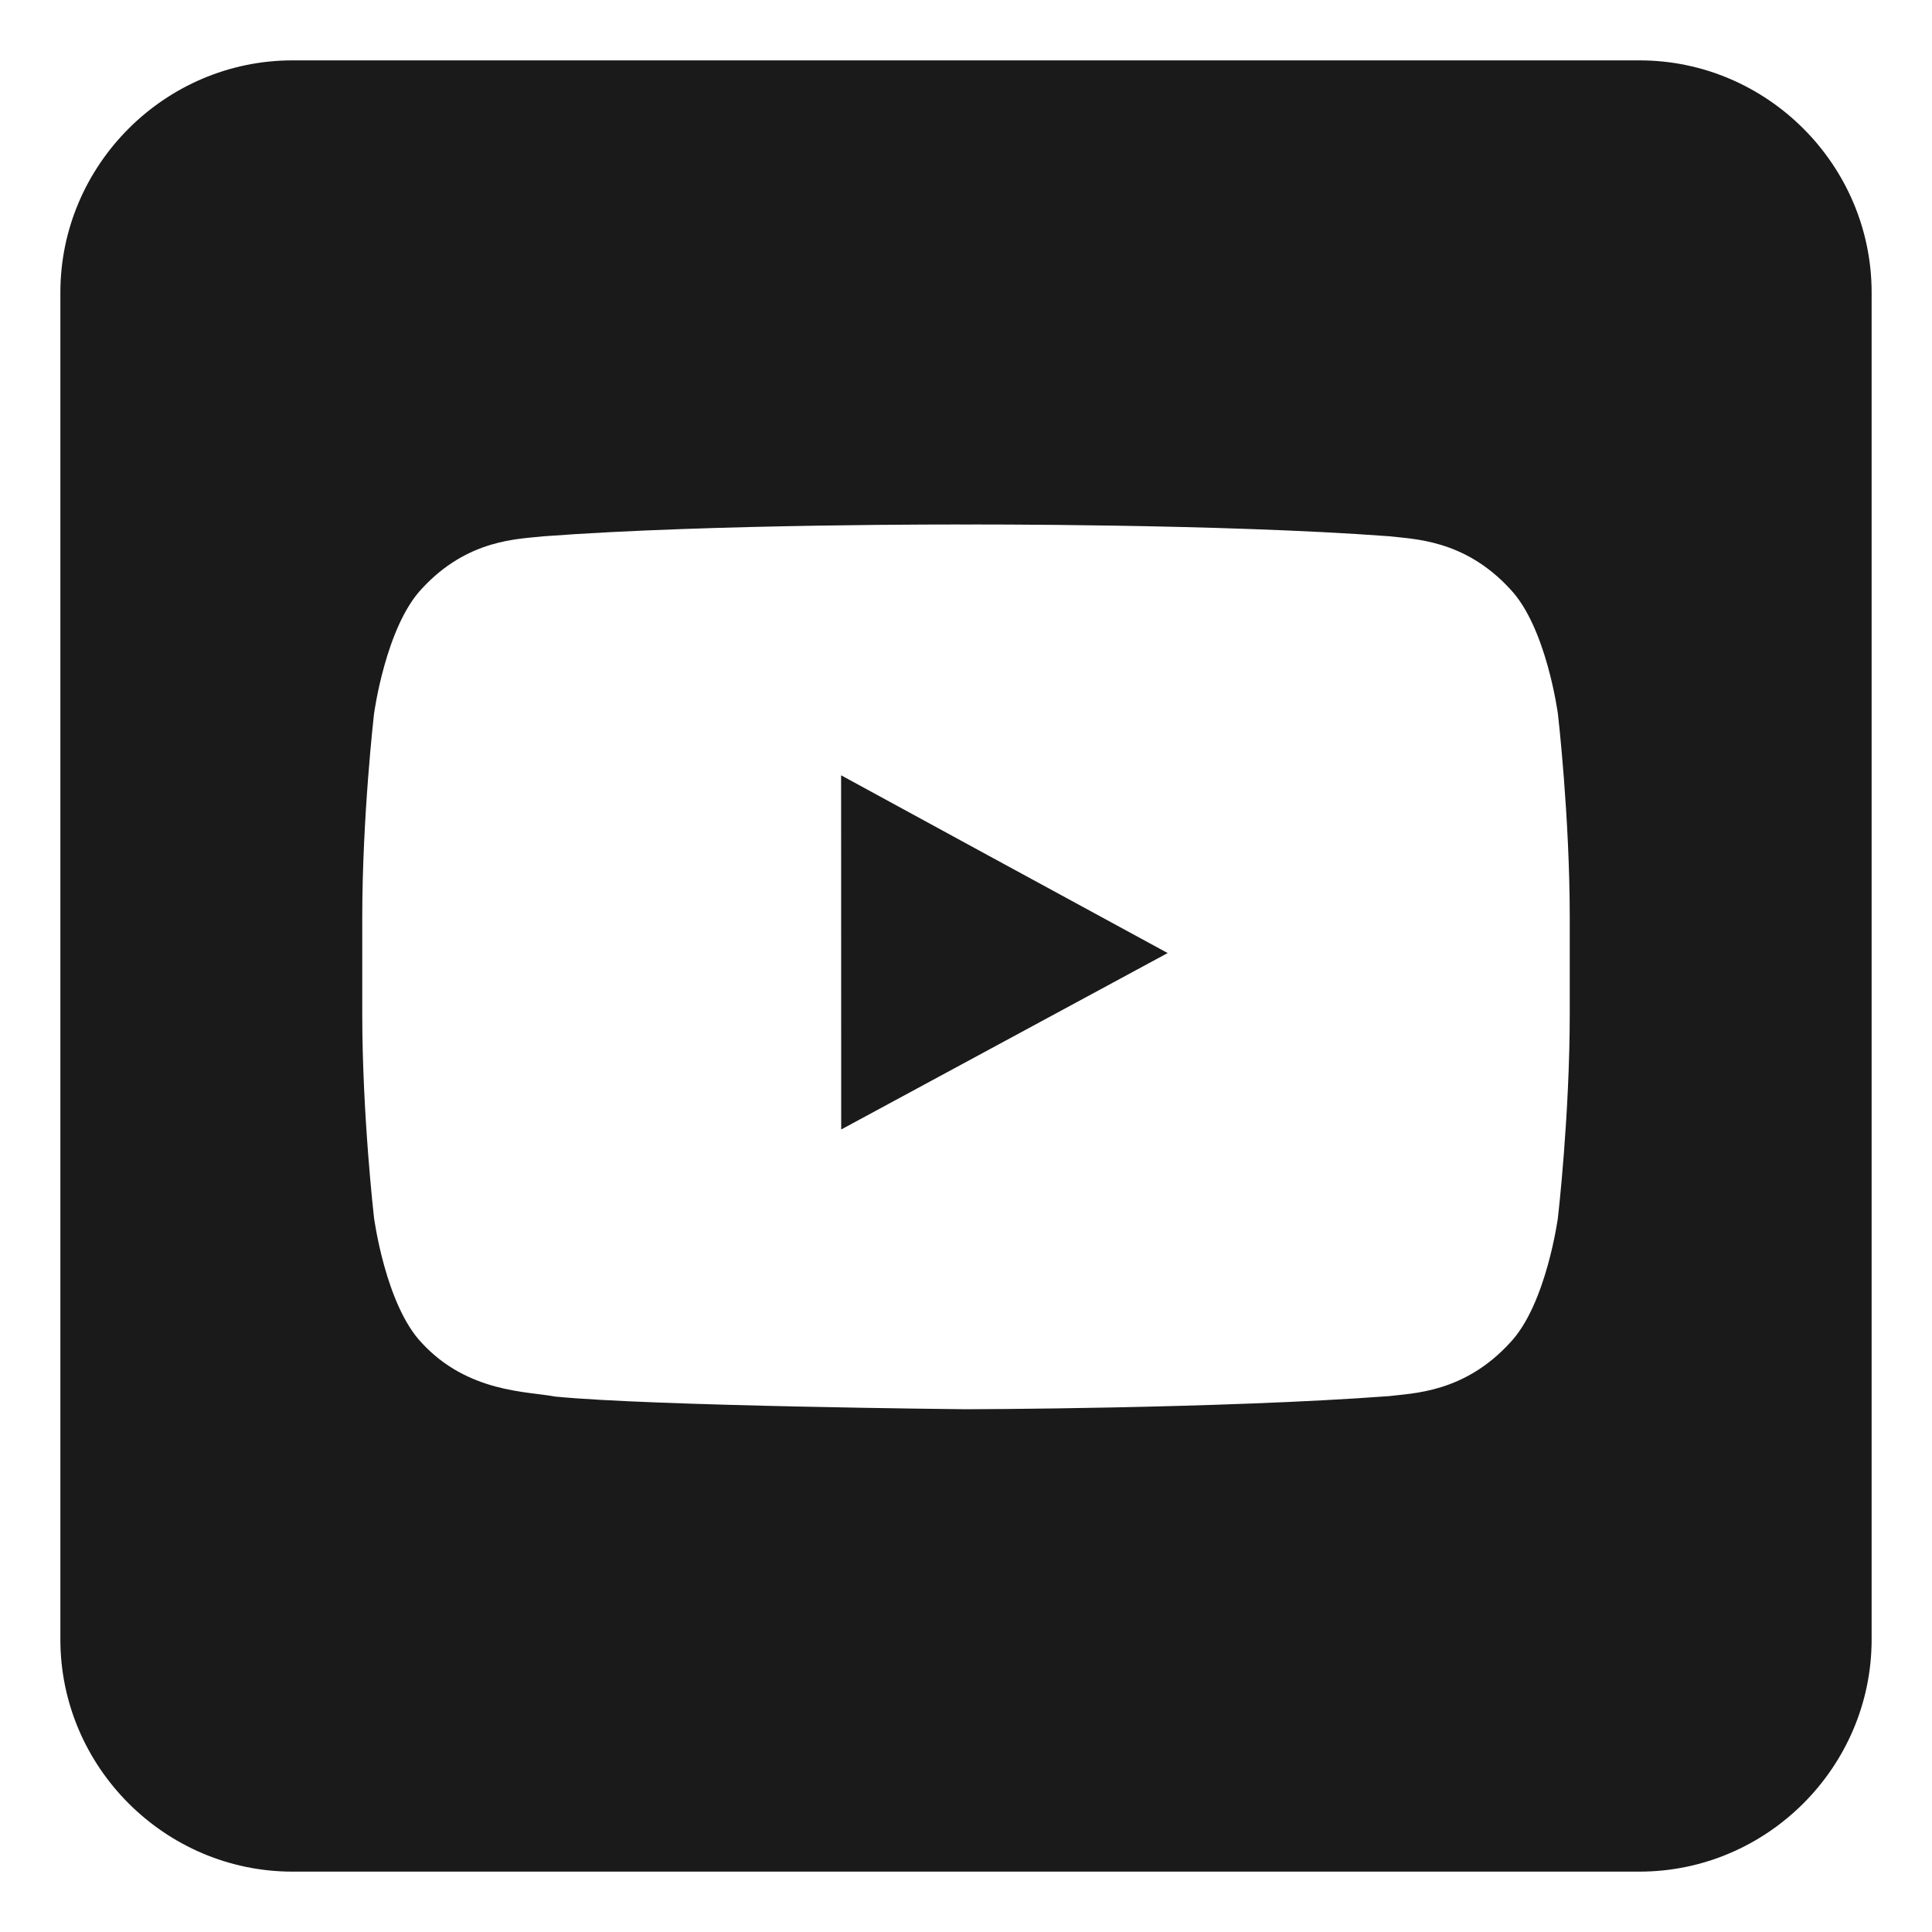
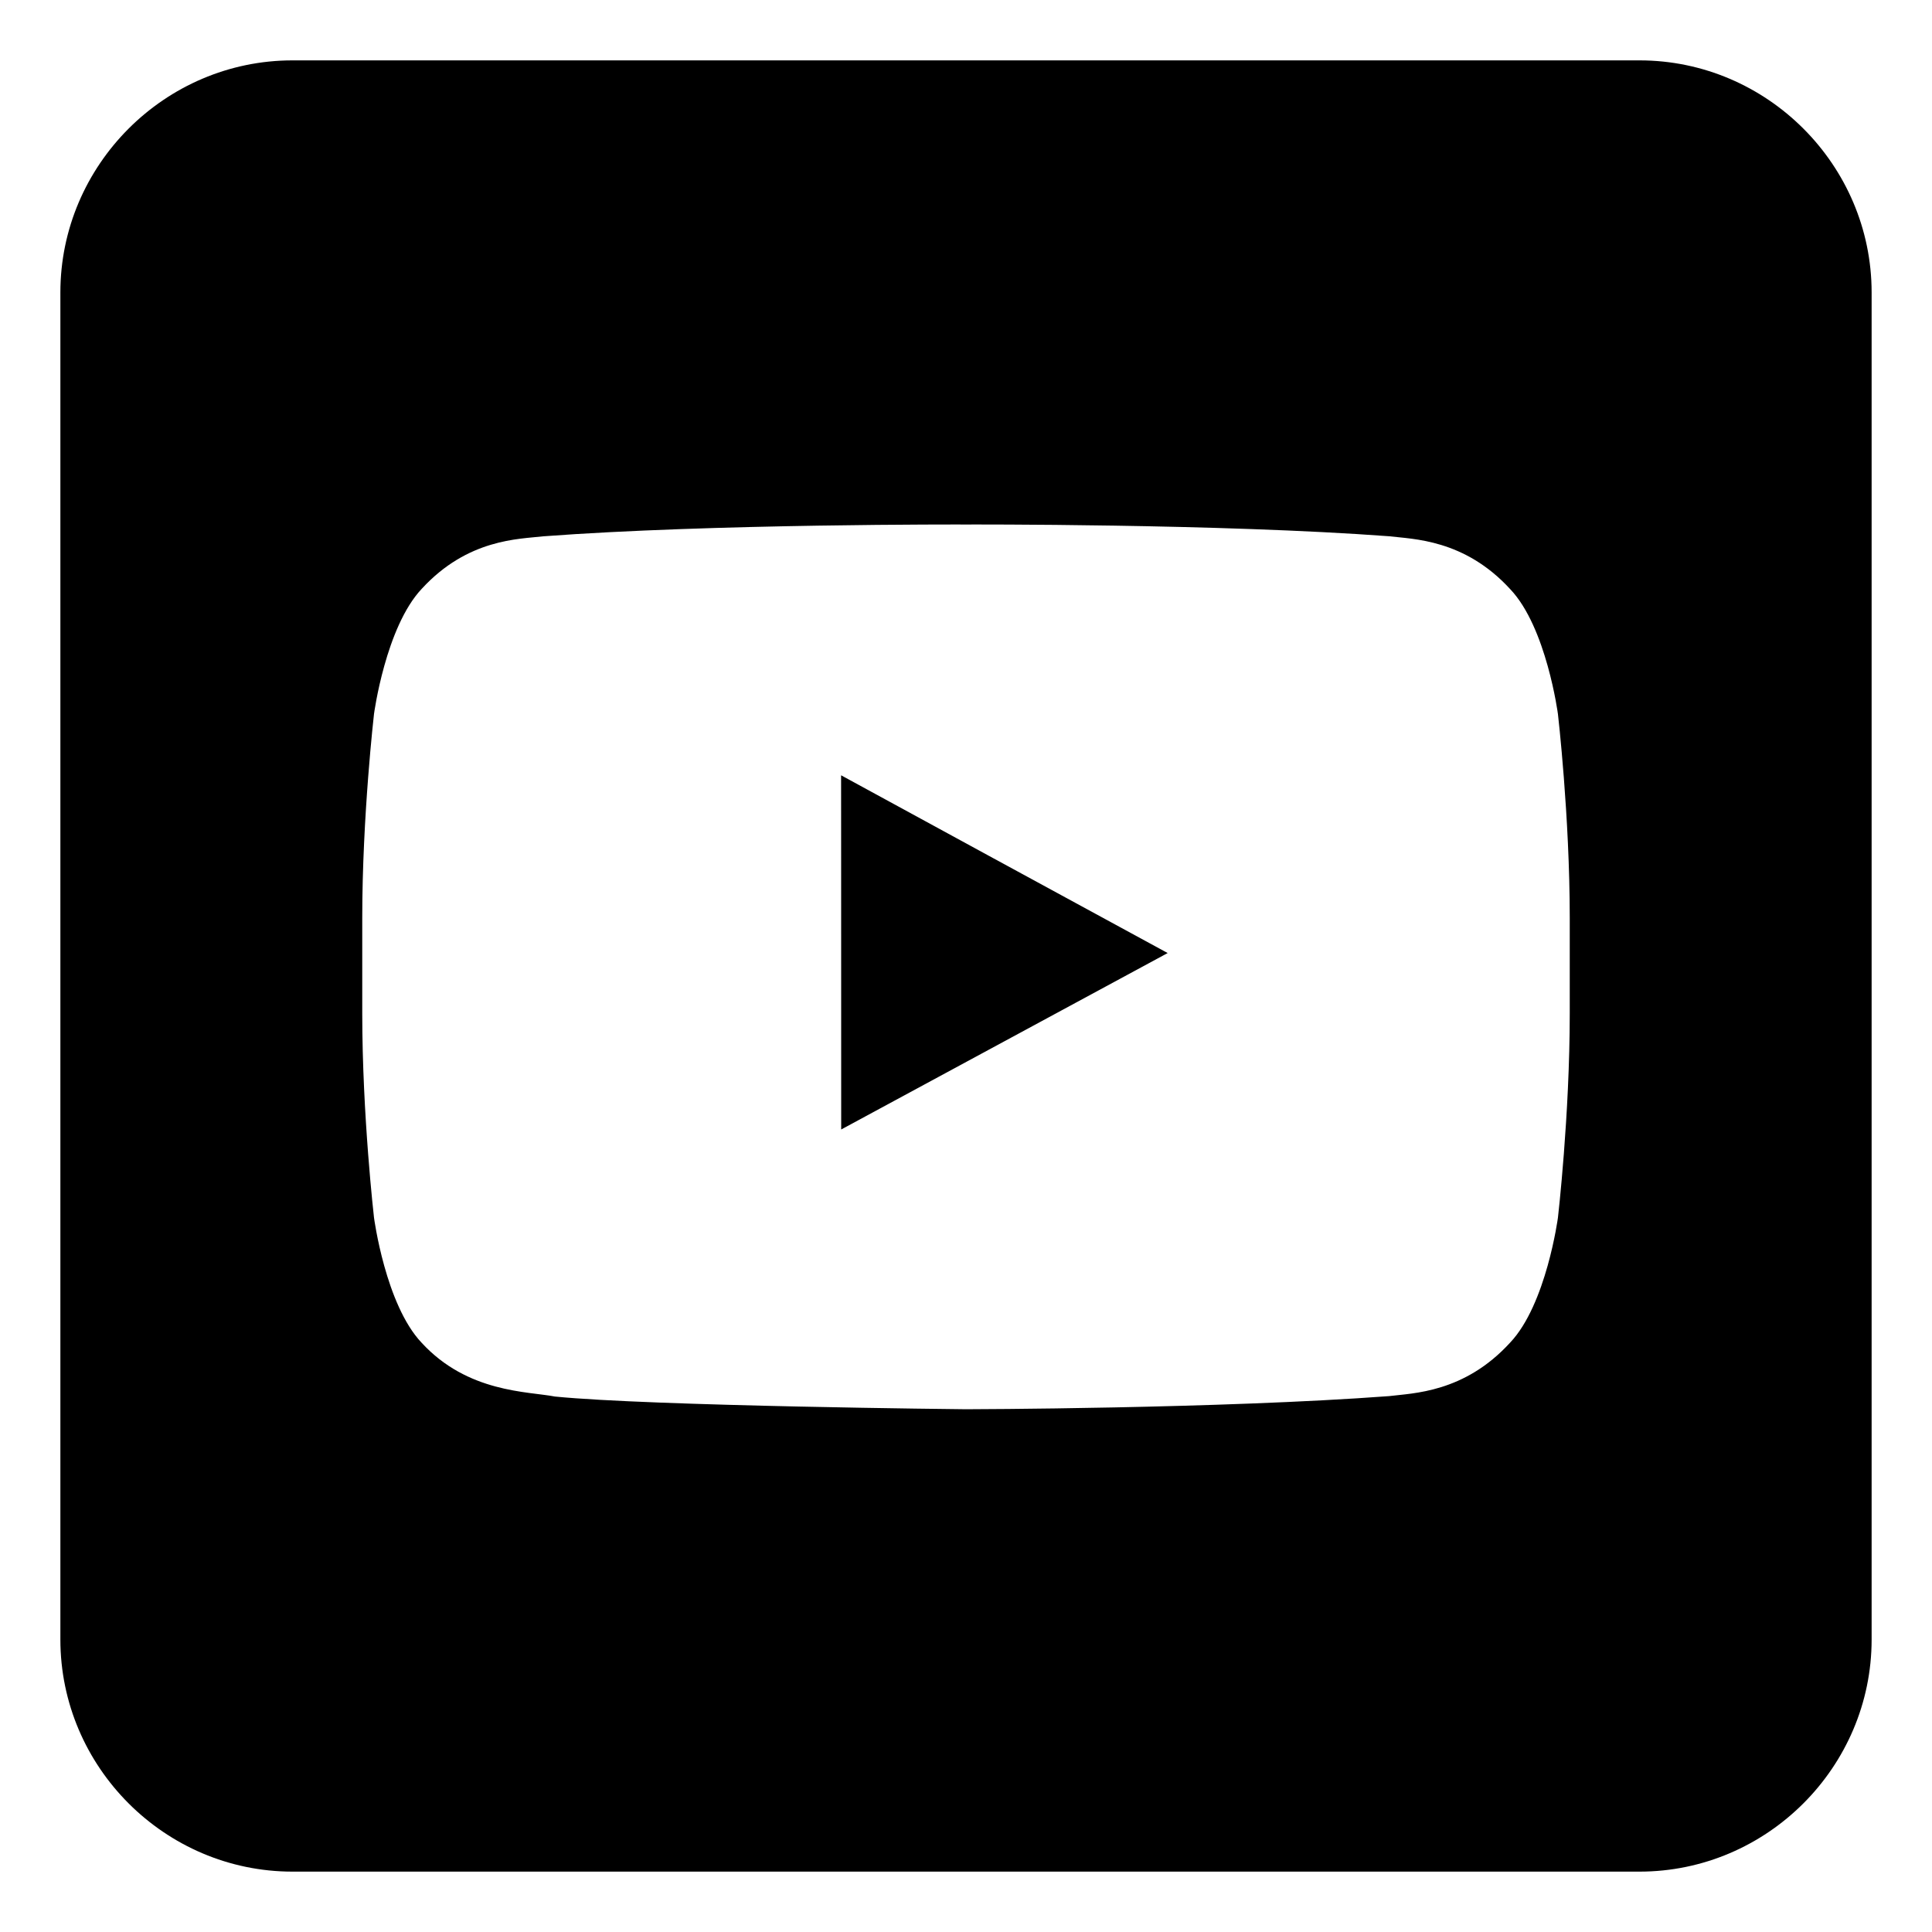
<svg xmlns="http://www.w3.org/2000/svg" height="512px" style="enable-background:new 0 0 512 512;" version="1.1" viewBox="0 0 512 512" width="512px" xml:space="preserve">
  <g id="youtube__x2C__social__x2C_media__x2C__icons_x2C_">
    <g>
-       <polygon points="222.899,205.461 222.91,227.346 222.925,299.326     309.446,252.567 261.923,226.722   " style="fill-rule:evenodd;clip-rule:evenodd;fill:#1A1A1A;" />
-       <path d="M434.478,16H77.519C43.718,16,16,43.717,16,77.521v356.957    C16,468.286,43.718,496,77.519,496h356.959C468.281,496,496,468.286,496,434.479V77.521C496,43.717,468.281,16,434.478,16z     M416,247.932v20.656c0,27.054-3.129,54.085-3.129,54.085s-3.072,23.013-12.678,33.141    c-12.177,13.327-25.816,13.378-32.048,14.169c-44.861,3.352-112.157,3.482-112.157,3.482s-83.288-0.813-108.927-3.367    c-7.103-1.385-23.119-0.957-35.339-14.27c-9.58-10.121-12.608-33.155-12.608-33.155S96,295.642,96,268.588v-22.075v-3.257    c0-27.028,3.116-54.057,3.116-54.057s3.078-23.03,12.658-33.169c12.221-13.303,25.828-13.142,32.089-13.893    C188.677,138.76,255.924,139,255.924,139h0.148c0,0,67.234-0.24,112.096,3.116c6.231,0.772,19.893,0.732,32.069,14.035    c9.605,10.116,12.634,33.098,12.634,33.098S416,216.228,416,243.256V247.932z" style="fill-rule:evenodd;clip-rule:evenodd;fill:#1A1A1A;" />
+       <polygon points="222.899,205.461 222.91,227.346 222.925,299.326     309.446,252.567 261.923,226.722   " style="fill-rule:evenodd;clip-rule:evenodd;fill:#000;" />
+       <path d="M434.478,16H77.519C43.718,16,16,43.717,16,77.521v356.957    C16,468.286,43.718,496,77.519,496h356.959C468.281,496,496,468.286,496,434.479V77.521C496,43.717,468.281,16,434.478,16z     M416,247.932v20.656c0,27.054-3.129,54.085-3.129,54.085s-3.072,23.013-12.678,33.141    c-12.177,13.327-25.816,13.378-32.048,14.169c-44.861,3.352-112.157,3.482-112.157,3.482s-83.288-0.813-108.927-3.367    c-7.103-1.385-23.119-0.957-35.339-14.27c-9.58-10.121-12.608-33.155-12.608-33.155S96,295.642,96,268.588v-22.075v-3.257    c0-27.028,3.116-54.057,3.116-54.057s3.078-23.03,12.658-33.169c12.221-13.303,25.828-13.142,32.089-13.893    C188.677,138.76,255.924,139,255.924,139h0.148c0,0,67.234-0.24,112.096,3.116c6.231,0.772,19.893,0.732,32.069,14.035    c9.605,10.116,12.634,33.098,12.634,33.098S416,216.228,416,243.256V247.932z" style="fill-rule:evenodd;clip-rule:evenodd;fill:#000;" />
    </g>
  </g>
  <g id="Layer_1" />
</svg>
